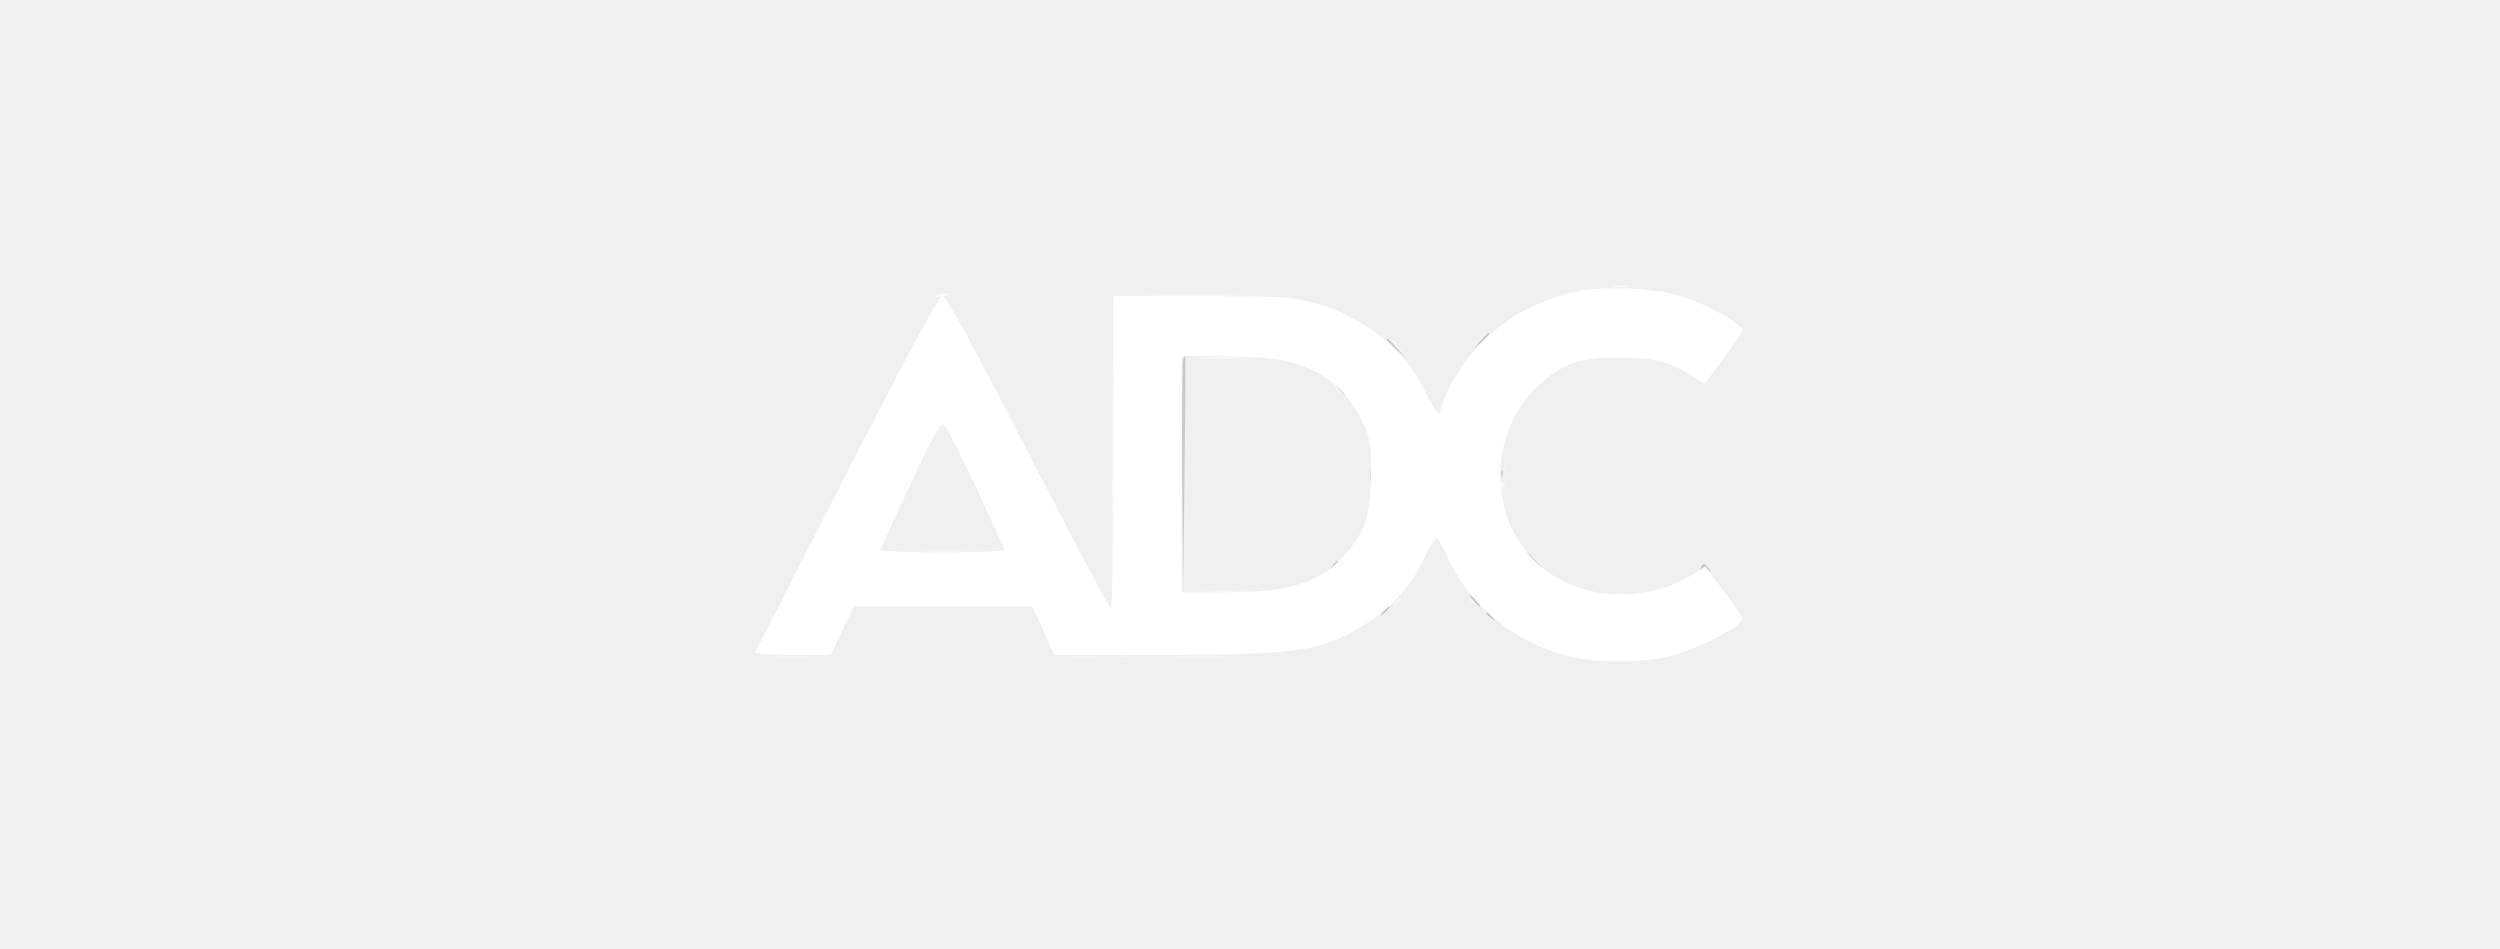
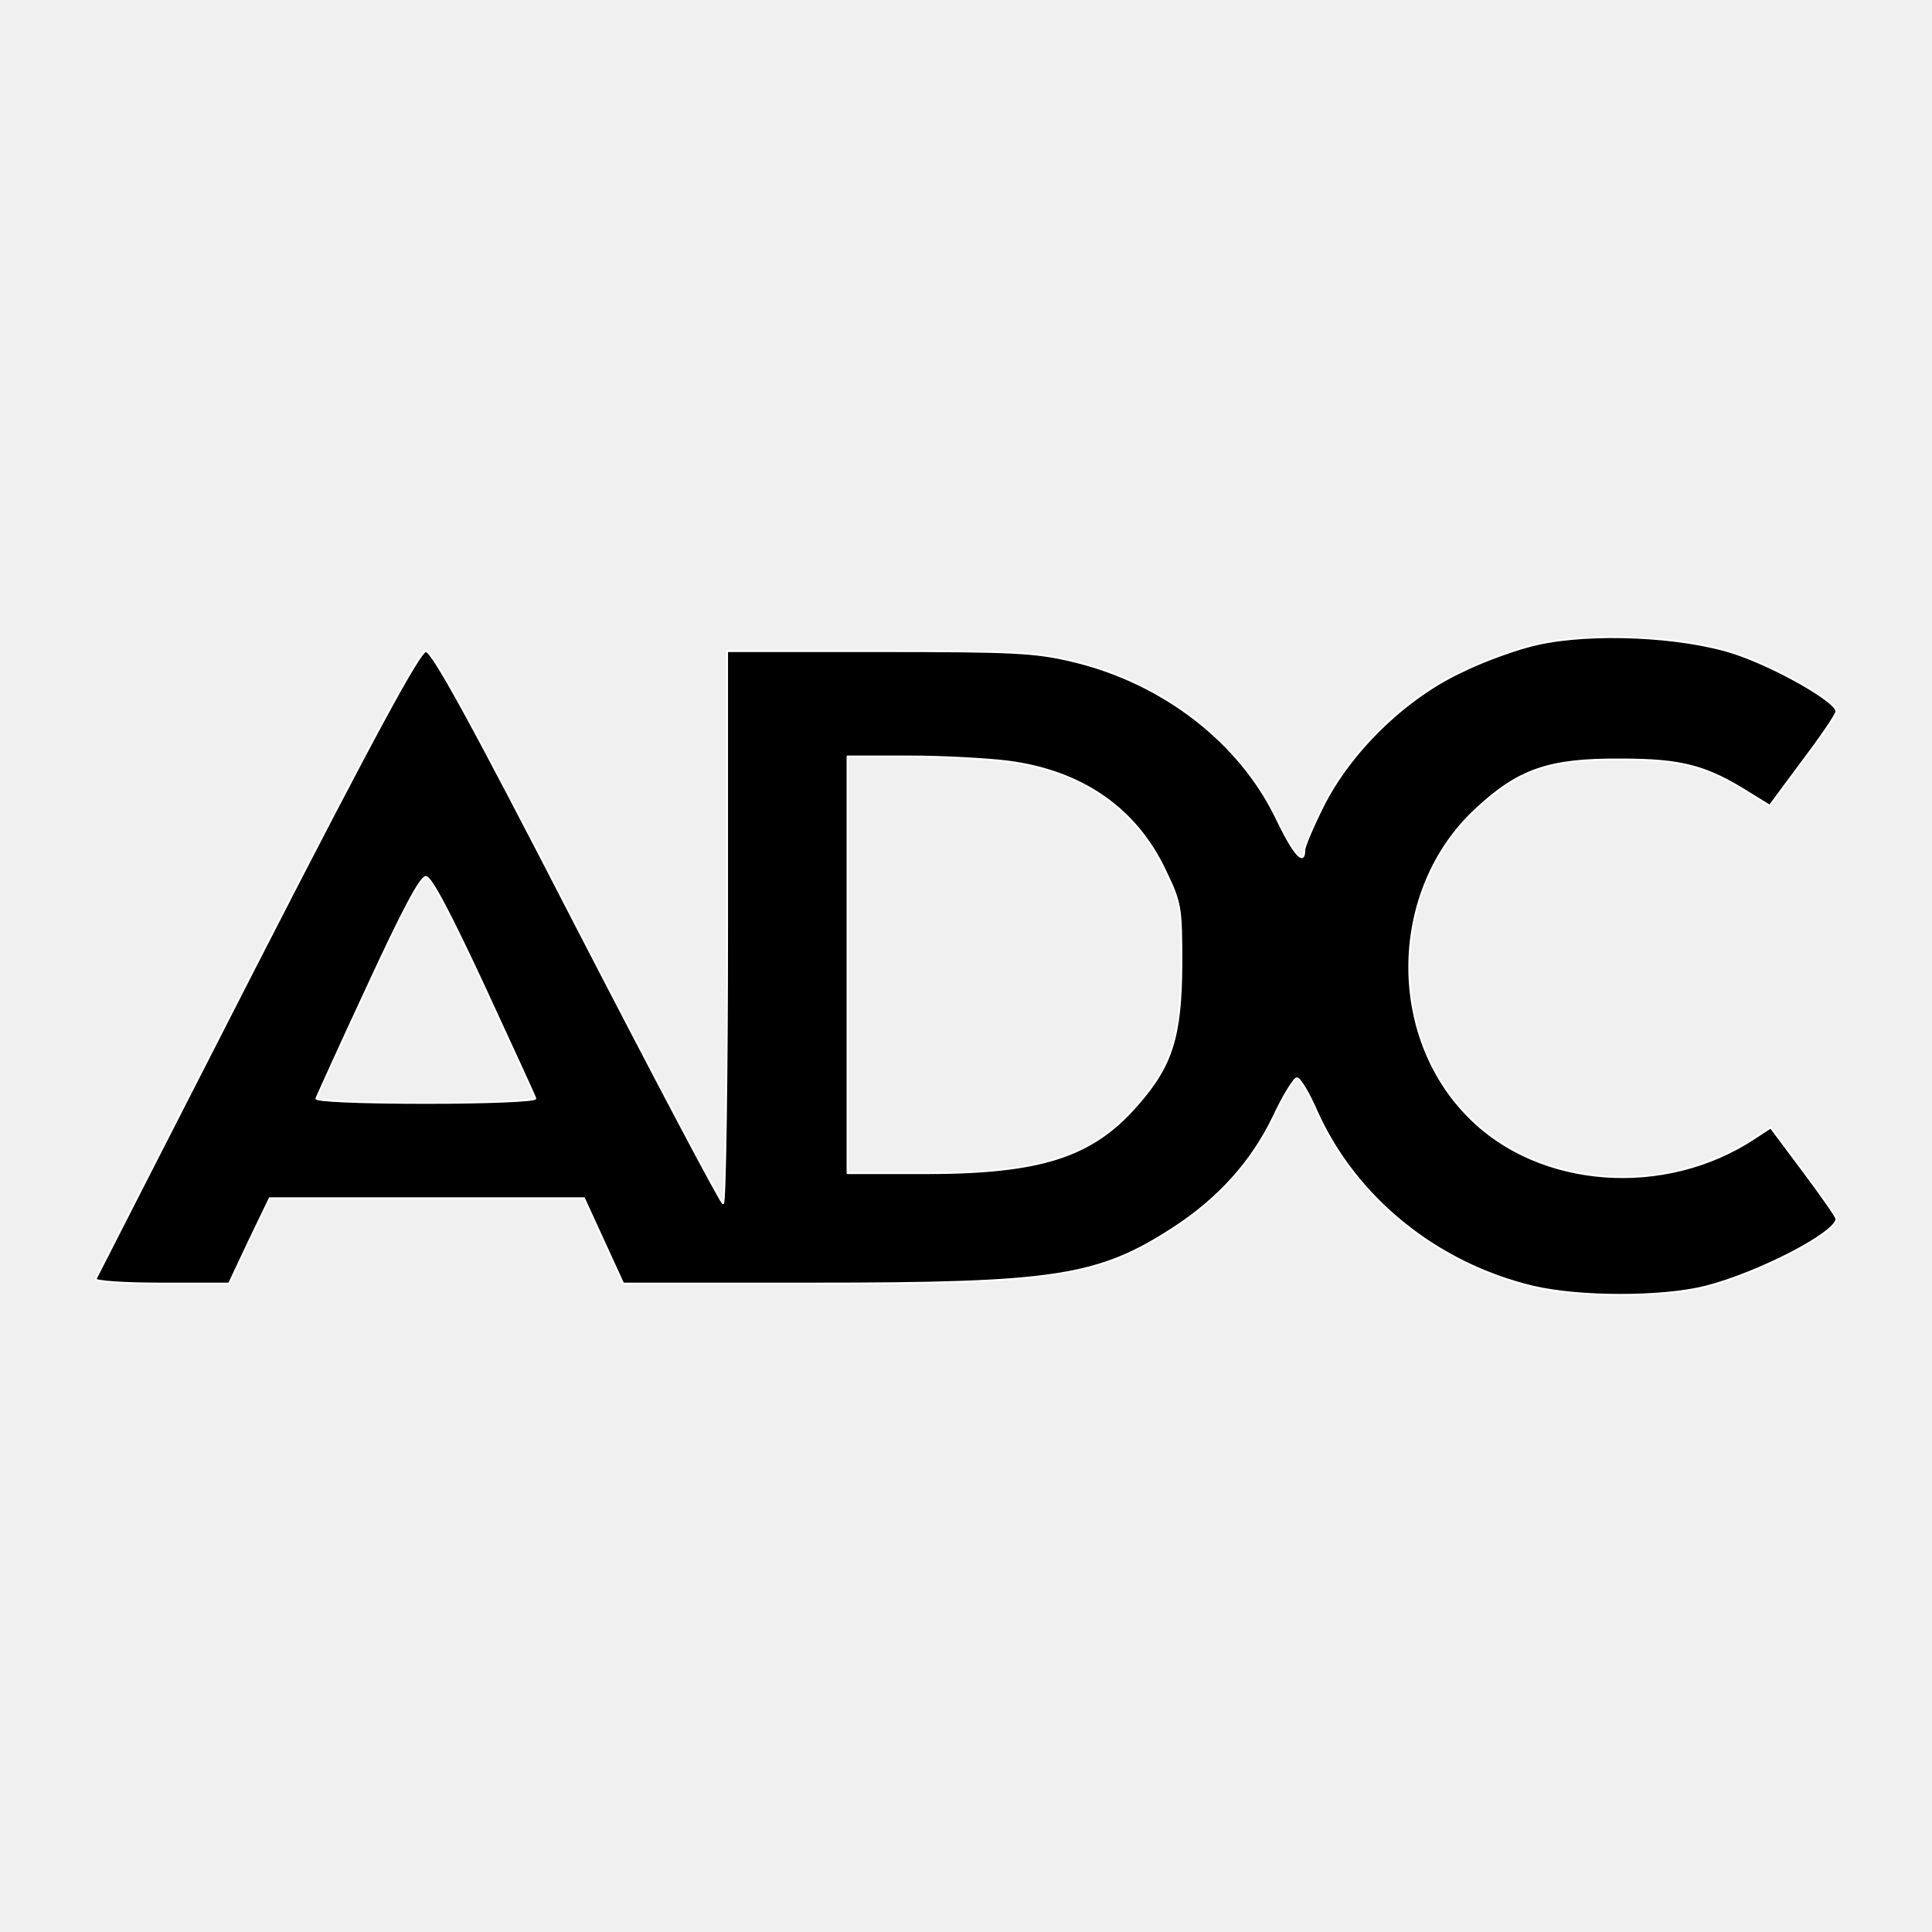
- <svg xmlns="http://www.w3.org/2000/svg" version="1.0" viewBox="0 0 878 333">
-   <path fill="#FFF" fill-opacity=".2" d="M567.3 125.7c.9.2 2.5.2 3.5 0 .9-.3.1-.5-1.8-.5s-2.7.2-1.7.5m-39.2 37.9c0 1.1.3 1.4.6.6.3-.7.2-1.6-.1-1.9-.3-.4-.6.2-.5 1.3m0 7c0 1.1.3 1.4.6.6.3-.7.2-1.6-.1-1.9-.3-.4-.6.2-.5 1.3m-207.3 23.1c5.6.2 14.8.2 20.5 0 5.6-.1 1-.3-10.3-.3s-15.9.2-10.2.3m-50 37c3.9.2 10.5.2 14.5 0 3.9-.1.7-.3-7.3-.3s-11.2.2-7.2.3m104 0c2.8.2 7.6.2 10.5 0 2.8-.2.5-.3-5.3-.3s-8.1.1-5.2.3m35.5 0c6.4.2 17 .2 23.5 0 6.4-.1 1.1-.3-11.8-.3s-18.2.2-11.7.3" />
-   <path fill="#FFF" fill-opacity=".4" d="m519.4 119.2-1.9 2.3 2.3-1.9c1.2-1.1 2.2-2.1 2.2-2.3 0-.8-.8-.2-2.6 1.9m-29.4 2.3c1.3 1.4 2.6 2.5 2.8 2.5.3 0-.5-1.1-1.8-2.5s-2.6-2.5-2.8-2.5c-.3 0 .5 1.1 1.8 2.5m48 73.9c0 .2.8 1 1.8 1.7 1.5 1.3 1.6 1.2.3-.4s-2.1-2.1-2.1-1.3m-145.2 35.3c1.2.2 3 .2 4 0 .9-.3-.1-.5-2.3-.4-2.2 0-3 .2-1.7.4" />
-   <path fill="#FFF" fill-opacity=".5" d="M566.3 100.7c1.5.2 3.9.2 5.5 0 1.5-.2.2-.4-2.8-.4s-4.3.2-2.7.4M390.5 158c0 30 .1 42.2.2 27.2.2-14.9.2-39.5 0-54.5-.1-14.9-.2-2.7-.2 27.3m78.5-21.6c0 .2.8 1 1.8 1.7 1.5 1.3 1.6 1.2.3-.4s-2.1-2.1-2.1-1.3m-45.7 71.3c3.7.2 9.7.2 13.5 0 3.7-.2.6-.3-6.8-.3s-10.5.1-6.7.3m144.5 1c.6.2 1.8.2 2.5 0 .6-.3.1-.5-1.3-.5s-1.9.2-1.2.5m-51.8 1.7c0 .2.8 1 1.8 1.7 1.5 1.3 1.6 1.2.3-.4s-2.1-2.1-2.1-1.3" />
-   <path fill="#FFF" fill-opacity=".3" d="M416.5 166.5c0 22.5.1 31.9.2 20.8.2-11.1.2-29.5 0-41-.1-11.4-.2-2.4-.2 20.2" />
-   <path fill="#FFF" fill-opacity=".1" d="M480.3 166.5c0 2.7.2 3.8.4 2.2.2-1.5.2-3.7 0-5-.2-1.2-.4 0-.4 2.8m47.9.5c0 1.4.2 1.9.5 1.2.2-.6.2-1.8 0-2.5-.3-.6-.5-.1-.5 1.3m-37.3 44.7-2.4 2.8 2.8-2.4c1.5-1.4 2.7-2.6 2.7-2.8 0-.8-.8-.1-3.1 2.4m27.1 1.7c0 .2.8 1 1.8 1.7 1.5 1.3 1.6 1.2.3-.4s-2.1-2.1-2.1-1.3" />
-   <path fill="#BFBFBF" fill-opacity=".6" d="M481.3 167c0 2.5.2 3.5.4 2.2.2-1.2.2-3.2 0-4.5-.2-1.2-.4-.2-.4 2.3m45.8-.4c0 1.1.3 1.4.6.6.3-.7.2-1.6-.1-1.9-.3-.4-.6.2-.5 1.3" />
-   <path fill="#BFBFBF" fill-opacity=".8" d="M415.5 126.3c-.3.6-.4 19.2-.3 41.2l.3 40 .5-41.3c.3-22.6.4-41.2.2-41.2-.1 0-.5.6-.7 1.3" />
-   <path fill="#BFBFBF" fill-opacity=".9" d="m519.9 119.7-2.4 2.8 2.8-2.4c1.5-1.4 2.7-2.6 2.7-2.8 0-.8-.8-.1-3.1 2.4m-32.9-.4c0 .2 1.5 1.6 3.3 3.3l3.2 2.9-2.9-3.3c-2.8-3-3.6-3.7-3.6-2.9M470.5 137c1 1.1 2 2 2.3 2s-.3-.9-1.3-2-2-2-2.3-2 .3.9 1.3 2m65.5 57.3c0 .2 1.5 1.6 3.3 3.3l3.2 2.9-2.9-3.3c-2.8-3-3.6-3.7-3.6-2.9m-68.1 4.4c-1.3 1.6-1.2 1.7.4.4.9-.7 1.7-1.5 1.7-1.7 0-.8-.8-.3-2.1 1.3m129.5.5c-.4.7-.4 1 .1.6.4-.4 1.5-.2 2.4.5 1.4 1.1 1.4 1 .2-.6-1.6-2-1.8-2.1-2.7-.5M517.5 211c1 1.1 2 2 2.3 2s-.3-.9-1.3-2-2-2-2.3-2 .3.9 1.3 2m-31.6 3.7c-1.3 1.6-1.2 1.7.4.4s2.1-2.1 1.3-2.1c-.2 0-1 .8-1.7 1.7m36.1.7c0 .2.8 1 1.8 1.7 1.5 1.3 1.6 1.2.3-.4s-2.1-2.1-2.1-1.3" />
-   <path fill="#FFF" d="M552.5 102.6c-3.8.8-10.8 3.3-15.4 5.6-11.2 5.3-22 15.9-27.4 26.7-2 4-3.7 8-3.7 8.7 0 3.3-2.1.9-5.6-6.4-7.3-15.1-22.5-26.9-40.5-31.2-7.5-1.8-11.8-2-38.6-2H391v55c0 30.2-.4 55-.8 55s-13.5-24.8-29.1-55c-21-40.8-28.8-55-30.1-55-1.2 0-9.9 15.9-33.6 62.1-17.5 34.2-32 62.6-32.2 63-.2.5 5.7.9 13.1.9h13.5l4-8.5 4.1-8.5h62.6l3.9 8.5 3.9 8.5H408c48.4 0 56.9-1.3 72-11.1 8.9-5.8 15.5-13.1 19.8-22 2-4.3 4.2-7.8 4.7-7.8.6 0 2.4 3 4 6.7 7.7 17.1 23.8 30.2 43 34.8 9.2 2.2 25.9 2.2 34.5 0 10.5-2.7 26-10.7 26-13.5 0-.4-3-4.7-6.6-9.5l-6.5-8.7-3.2 2.1c-17.8 11.8-42.8 10-56.8-4.1-16.5-16.4-15.9-45.5 1.3-61.4 8.5-7.9 14.5-10 28.8-9.9 12.3 0 17.1 1.3 25.8 6.8l3.9 2.4 6.6-8.9c3.7-4.9 6.7-9.3 6.7-9.9 0-2-12.4-9-20.4-11.6-10.4-3.4-28.4-4.2-39.1-1.8M446.9 126c14.8 1.9 25.6 9.4 31.4 21.8 3.1 6.4 3.2 7.3 3.2 18.7-.1 14.3-1.9 20.1-8.9 28-8.9 10.2-19.1 13.5-42.3 13.5H415v-83h12.3c6.7 0 15.6.5 19.6 1m-104.4 44.6c5.5 11.9 10.2 22.1 10.3 22.5.2.5-9.6.9-21.8.9-13.2 0-22-.4-21.8-.9s4.8-10.7 10.3-22.5c6.7-14.5 10.4-21.6 11.5-21.6 1 0 4.8 7.2 11.5 21.6" />
-   <path fill="#FFF" fill-opacity=".7" d="M328.6 103.9c-.3.4.6.6 1.9.3 1.4-.2 2.5-.6 2.5-.8 0-.8-3.9-.4-4.4.5m76.2-.2c7.9.2 20.5.2 28 0 7.5-.1 1.1-.3-14.3-.3s-21.6.2-13.7.3m18 22c3.4.2 9 .2 12.5 0 3.4-.2.6-.3-6.3-.3s-9.7.1-6.2.3m104.3 44.9c0 1.1.3 1.4.6.6.3-.7.2-1.6-.1-1.9-.3-.4-.6.2-.5 1.3" />
-   <path fill="#FFF" fill-opacity=".6" d="M489.9 211.7c-1.3 1.6-1.2 1.7.4.4.9-.7 1.7-1.5 1.7-1.7 0-.8-.8-.3-2.1 1.3" />
+ <svg xmlns="http://www.w3.org/2000/svg" width="100%" height="100%" viewBox="0 0 1024 1024" version="1.1" xml:space="preserve" style="fill-rule:evenodd;clip-rule:evenodd;stroke-linejoin:round;stroke-miterlimit:2;">
+   <g transform="matrix(2.66065,0,0,2.66065,-654.954,68.3815)">
+     <path d="M552.5,102.6C548.7,103.4 541.7,105.9 537.1,108.2C525.9,113.5 515.1,124.1 509.7,134.9C507.7,138.9 506,142.9 506,143.6C506,146.9 503.9,144.5 500.4,137.2C493.1,122.1 477.9,110.3 459.9,106C452.4,104.2 448.1,104 421.3,104L391,104L391,159C391,189.2 390.6,214 390.2,214C389.8,214 376.7,189.2 361.1,159C340.1,118.2 332.3,104 331,104C329.8,104 321.1,119.9 297.4,166.1C279.9,200.3 265.4,228.7 265.2,229.1C265,229.6 270.9,230 278.3,230L291.8,230L295.8,221.5L299.9,213L362.5,213L370.3,230L408,230C456.4,230 464.9,228.7 480,218.9C488.9,213.1 495.5,205.8 499.8,196.9C501.8,192.6 504,189.1 504.5,189.1C505.1,189.1 506.9,192.1 508.5,195.8C516.2,212.9 532.3,226 551.5,230.6C560.7,232.8 577.4,232.8 586,230.6C596.5,227.9 612,219.9 612,217.1C612,216.7 609,212.4 605.4,207.6L598.9,198.9L595.7,201C577.9,212.8 552.9,211 538.9,196.9C522.4,180.5 523,151.4 540.2,135.5C548.7,127.6 554.7,125.5 569,125.6C581.3,125.6 586.1,126.9 594.8,132.4L598.7,134.8L605.3,125.9C609,121 612,116.6 612,116C612,114 599.6,107 591.6,104.4C581.2,101 563.2,100.2 552.5,102.6M446.9,126C461.7,127.9 472.5,135.4 478.3,147.8C481.4,154.2 481.5,155.1 481.5,166.5C481.4,180.8 479.6,186.6 472.6,194.5C463.7,204.7 453.5,208 430.3,208L415,208L415,125L427.3,125C434,125 442.9,125.5 446.9,126M342.5,170.6C348,182.5 352.7,192.7 352.8,193.1C353,193.6 343.2,194 331,194C317.8,194 309,193.6 309.2,193.1C309.4,192.6 314,182.4 319.5,170.6C326.2,156.1 329.9,149 331,149C332,149 335.8,156.2 342.5,170.6" style="fill-rule:nonzero;stroke:white;stroke-width:0.38px;" />
+   </g>
</svg>
